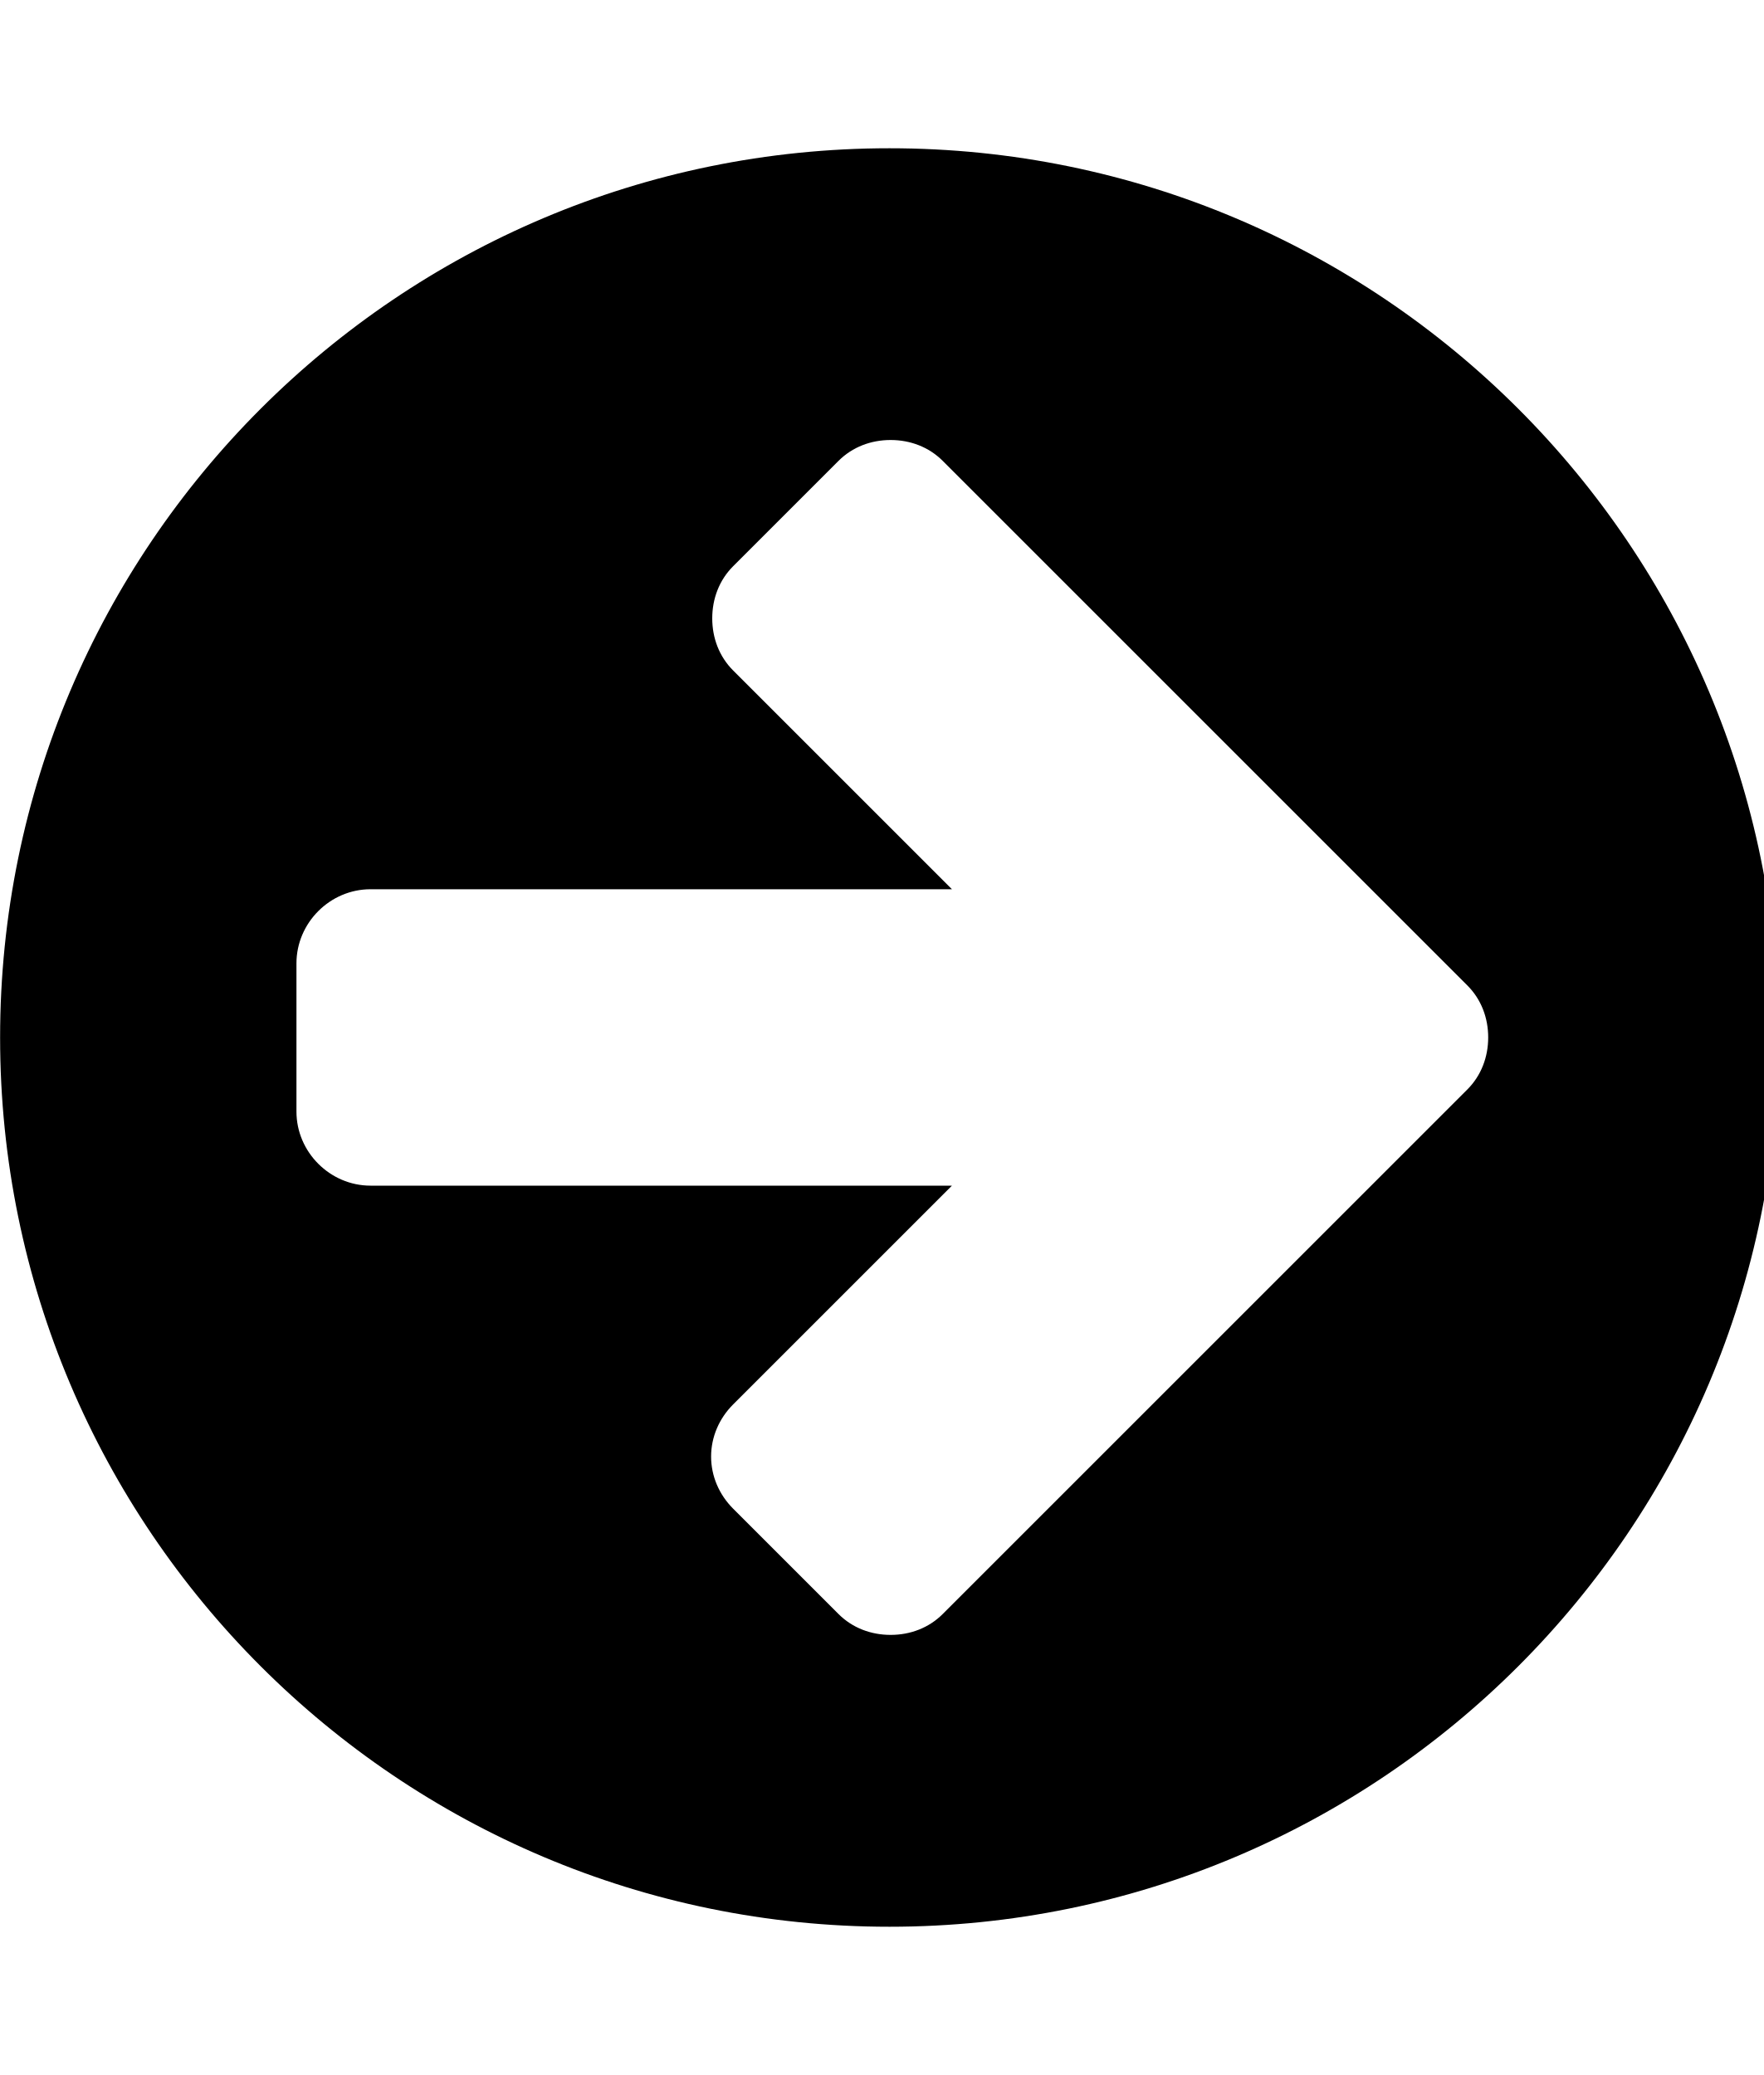
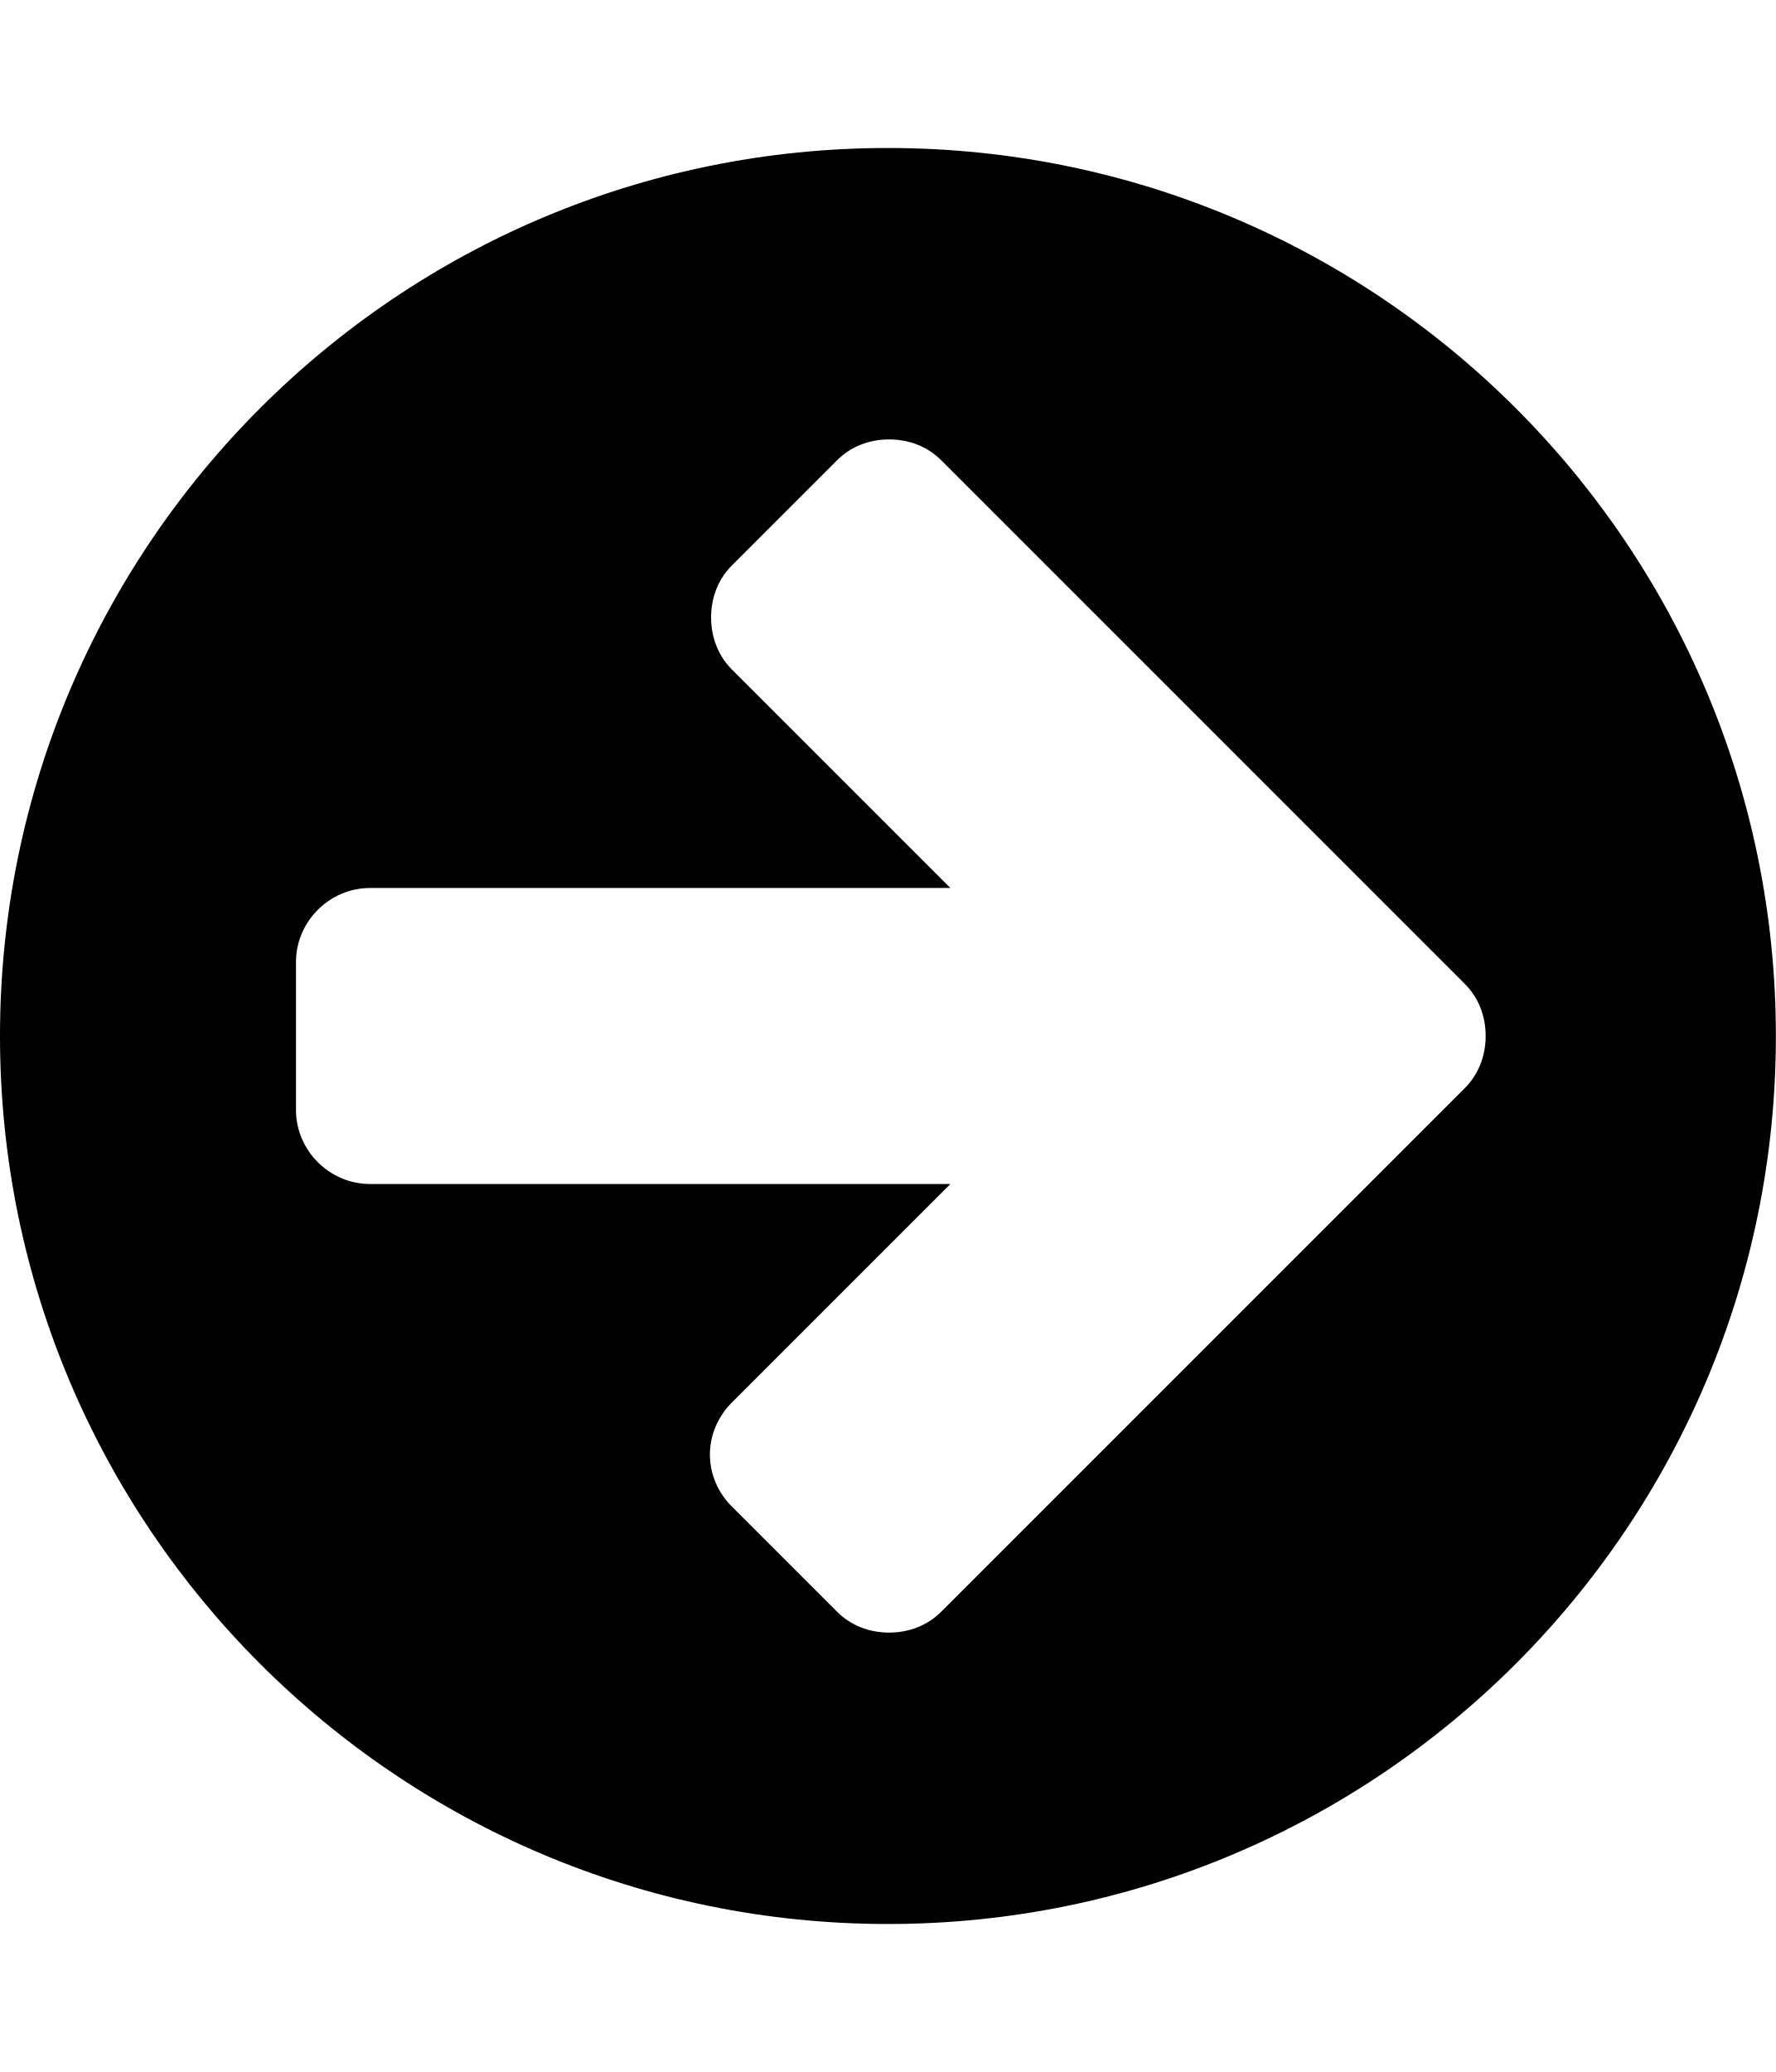
- <svg xmlns="http://www.w3.org/2000/svg" version="1.1" width="17" height="20" viewBox="0 0 17 20">
-   <path d="M14.342 10c0-0.19-0.067-0.368-0.201-0.502l-5.056-5.056c-0.134-0.134-0.313-0.201-0.502-0.201s-0.368 0.067-0.502 0.201l-1.016 1.016c-0.134 0.134-0.201 0.313-0.201 0.502s0.067 0.368 0.201 0.502l2.109 2.109h-5.603c-0.391 0-0.714 0.324-0.714 0.714v1.429c0 0.391 0.324 0.714 0.714 0.714h5.603l-2.109 2.109c-0.134 0.134-0.212 0.313-0.212 0.502s0.078 0.368 0.212 0.502l1.016 1.016c0.134 0.134 0.313 0.201 0.502 0.201s0.368-0.067 0.502-0.201l5.056-5.056c0.134-0.134 0.201-0.313 0.201-0.502zM17.143 10c0 4.732-3.839 8.571-8.571 8.571s-8.571-3.839-8.571-8.571 3.839-8.571 8.571-8.571 8.571 3.839 8.571 8.571z" />
+ <svg xmlns="http://www.w3.org/2000/svg" version="1.1" width="24" height="28" viewBox="0 0 24 28">
+   <path d="M20.078 14c0-0.266-0.094-0.516-0.281-0.703l-7.078-7.078c-0.187-0.187-0.438-0.281-0.703-0.281s-0.516 0.094-0.703 0.281l-1.422 1.422c-0.187 0.187-0.281 0.438-0.281 0.703s0.094 0.516 0.281 0.703l2.953 2.953h-7.844c-0.547 0-1 0.453-1 1v2c0 0.547 0.453 1 1 1h7.844l-2.953 2.953c-0.187 0.187-0.297 0.438-0.297 0.703s0.109 0.516 0.297 0.703l1.422 1.422c0.187 0.187 0.438 0.281 0.703 0.281s0.516-0.094 0.703-0.281l7.078-7.078c0.187-0.187 0.281-0.438 0.281-0.703zM24 14c0 6.625-5.375 12-12 12s-12-5.375-12-12 5.375-12 12-12 12 5.375 12 12z" />
</svg>
